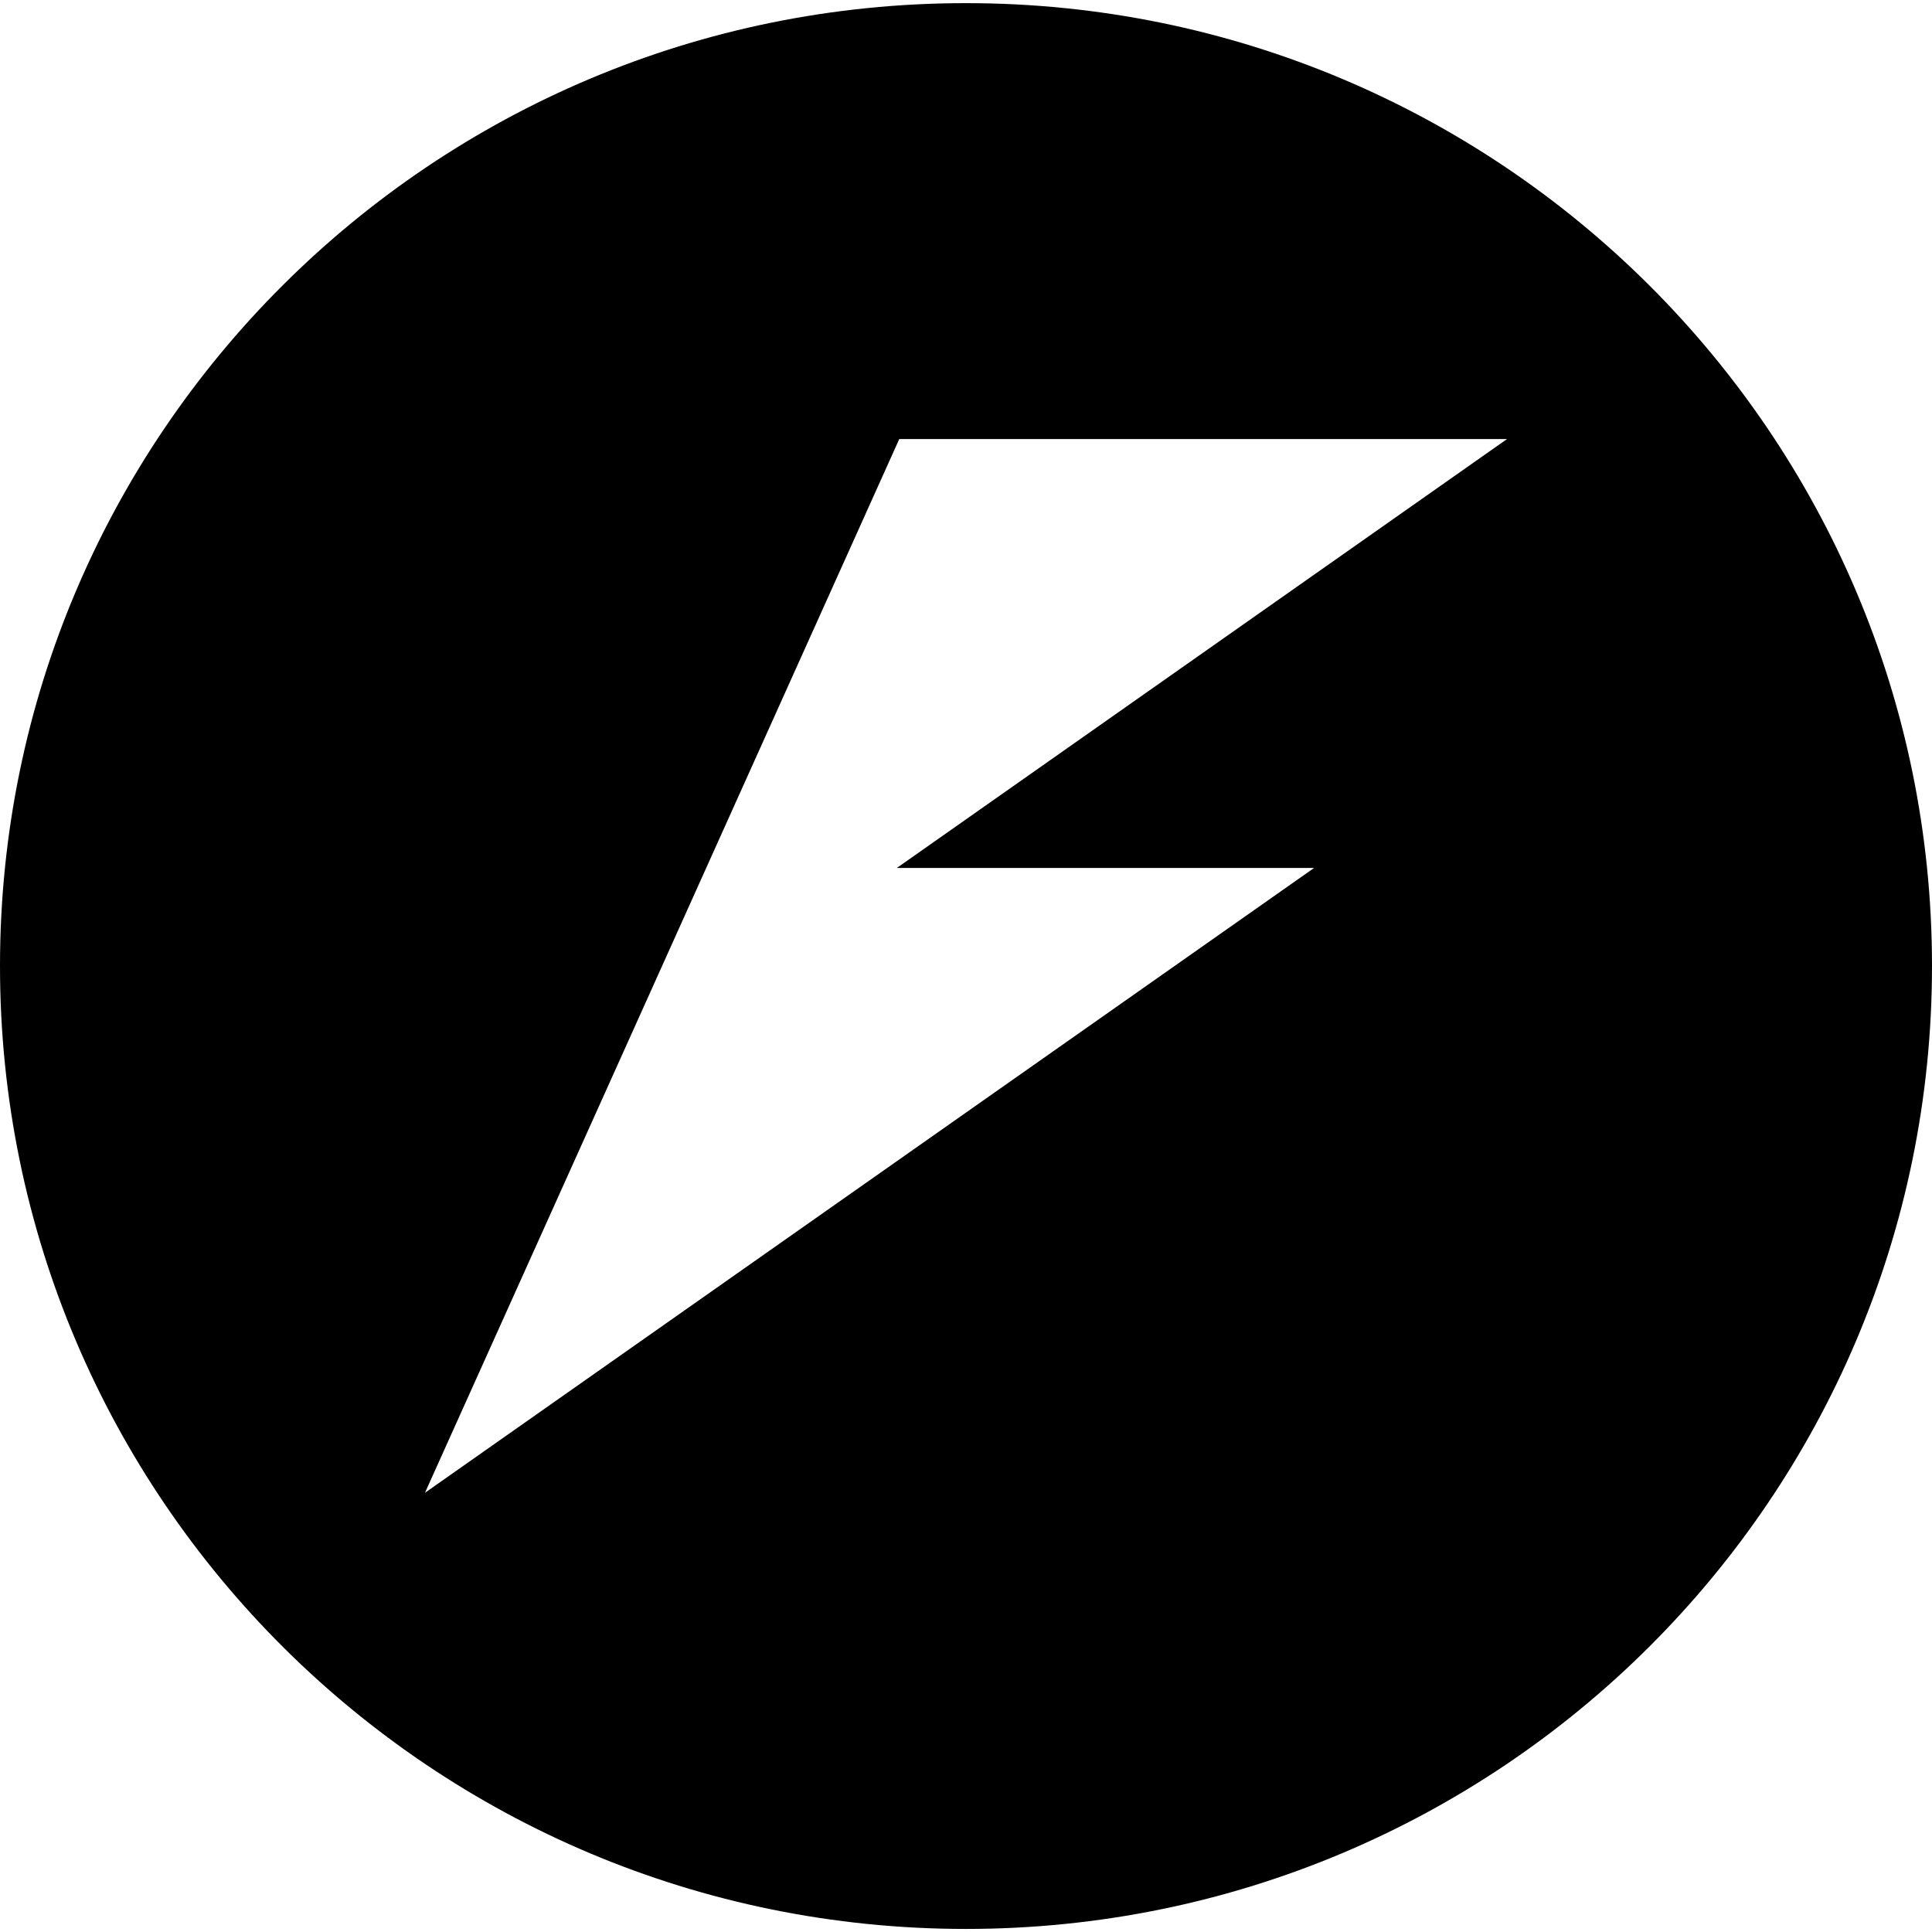
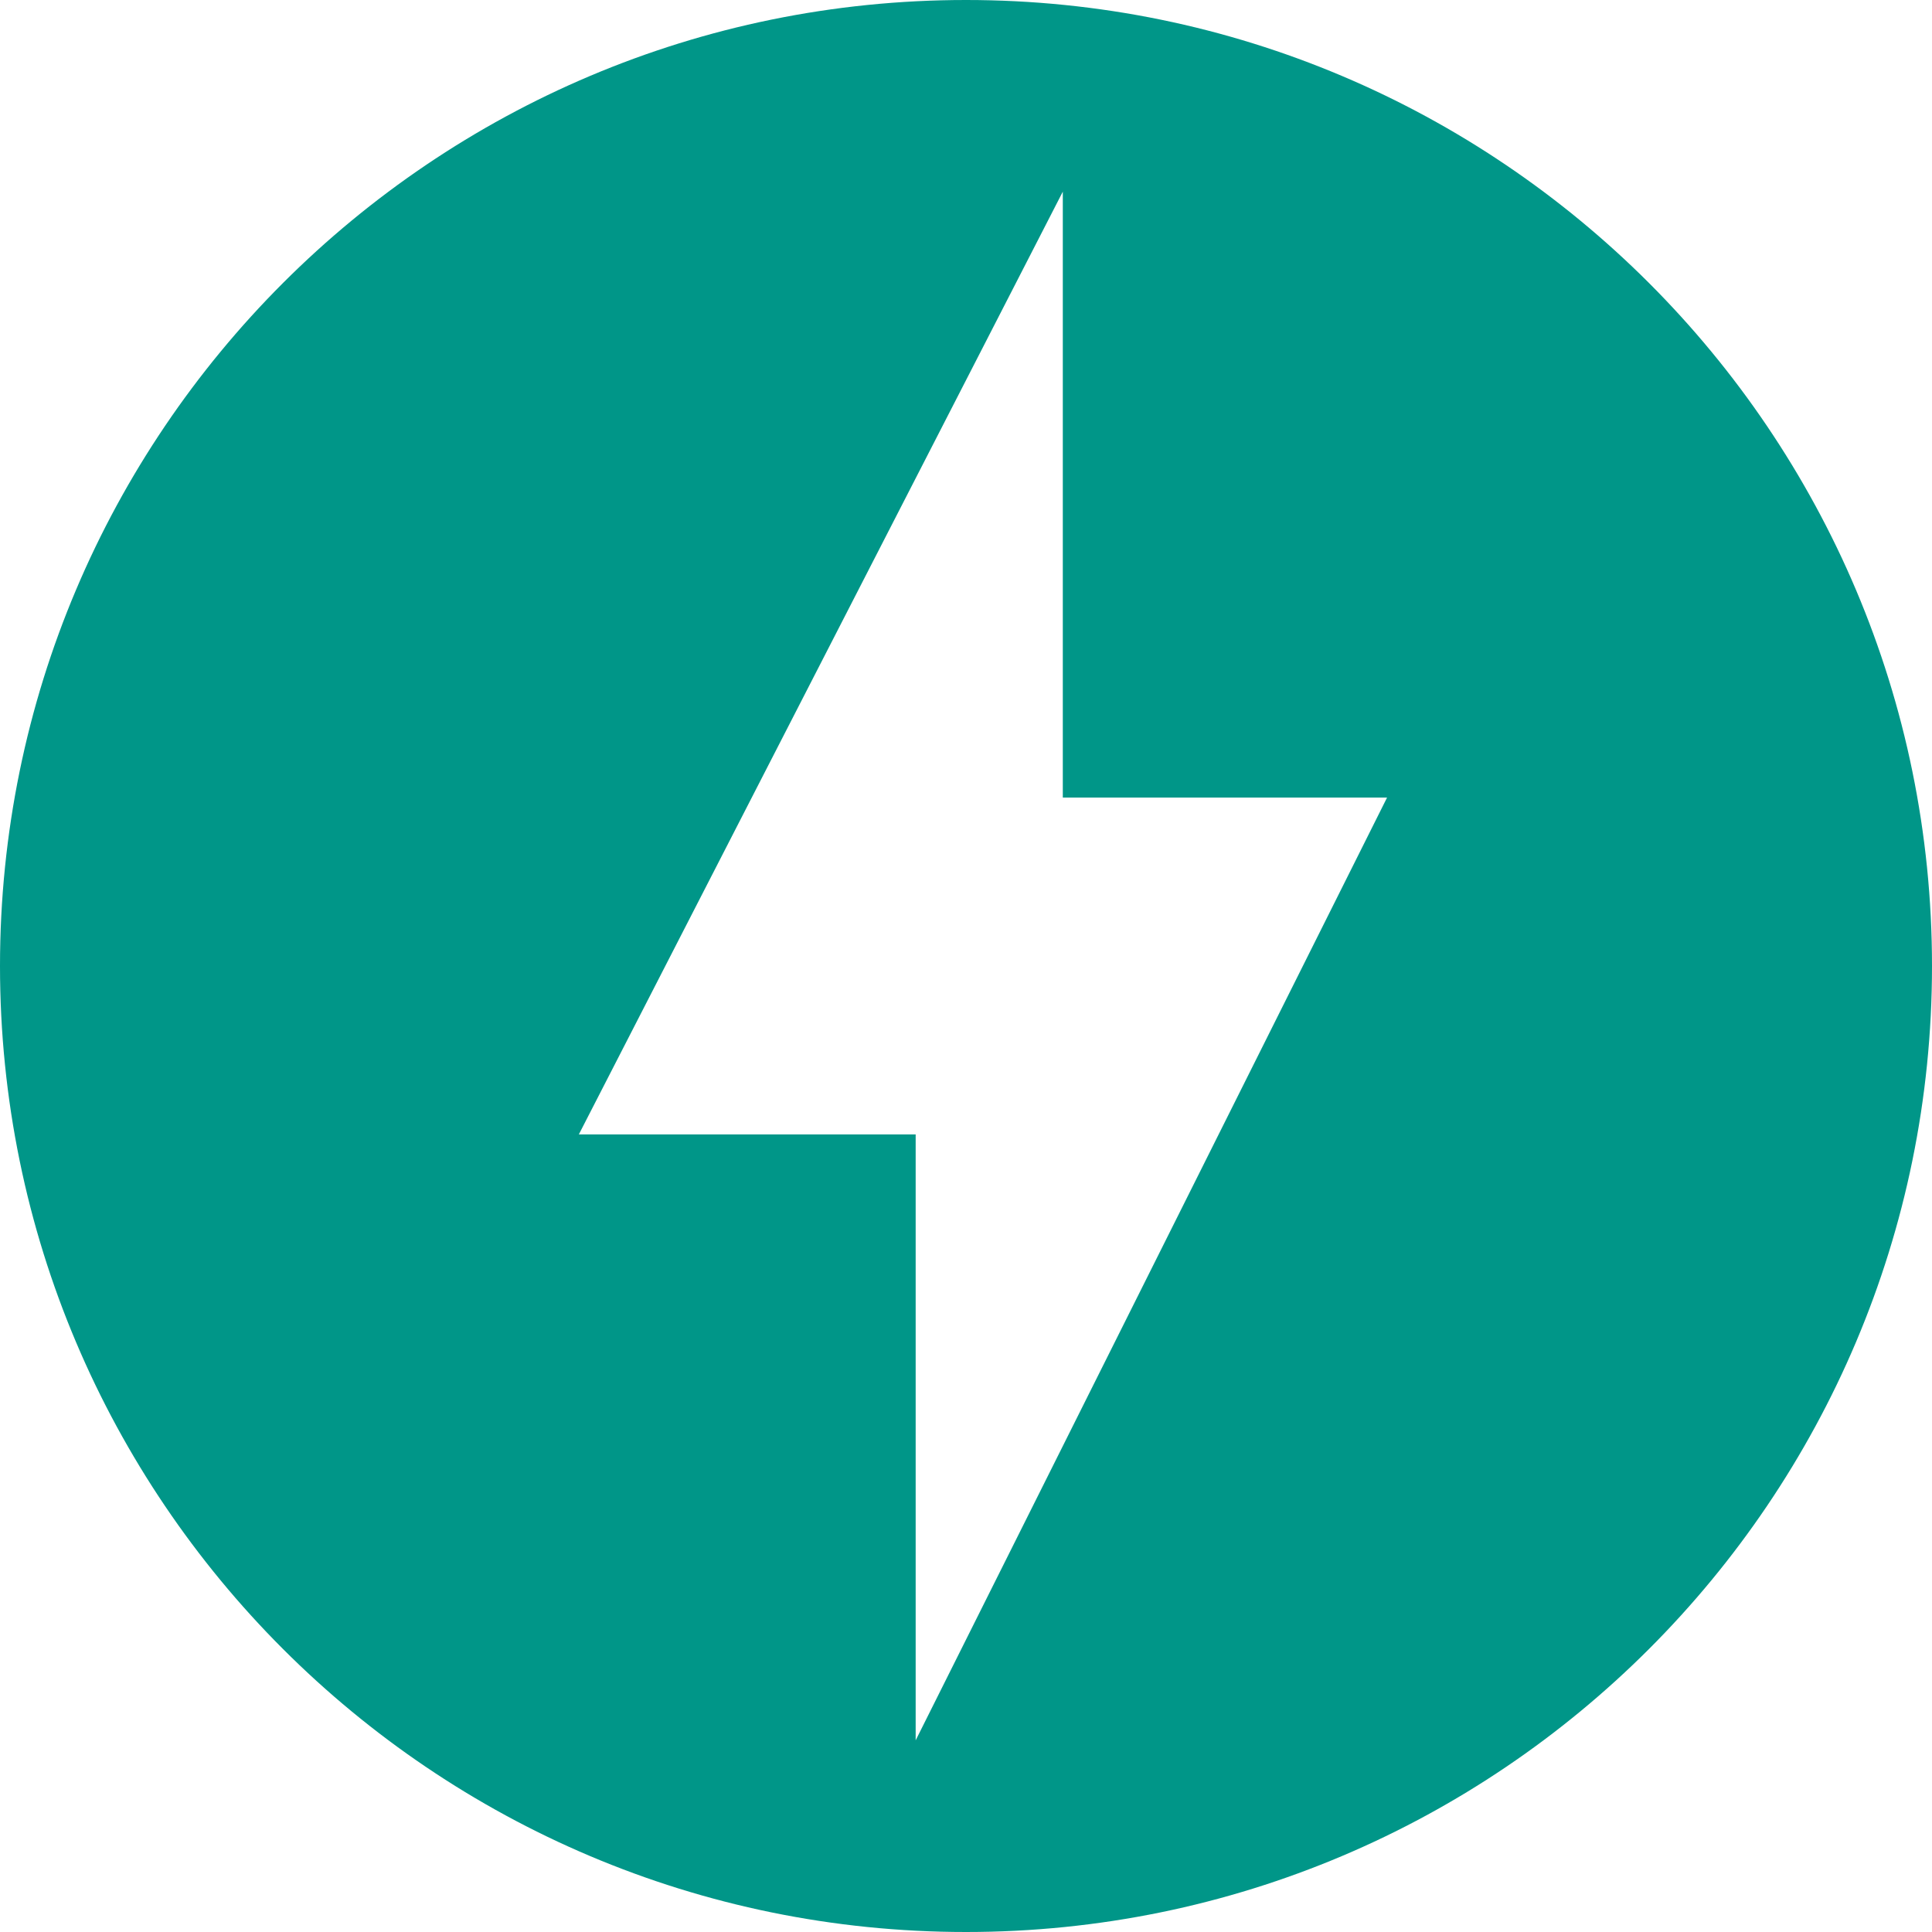
- <svg xmlns="http://www.w3.org/2000/svg" role="img" viewBox="0 0 24 24">
-   <path d="M12 .039C5.373.038 0 5.393 0 11.999c-.001 6.607 5.372 11.963 12 11.963 6.628 0 12.001-5.356 12-11.963-0-6.606-5.373-11.96-12-11.96m-.829 5.415h7.55l-7.58 5.328h5.183L5.279 18.544q2.947-6.544 5.892-13.09" />
+ <svg xmlns="http://www.w3.org/2000/svg" preserveAspectRatio="xMidYMid" viewBox="0 0 256 256">
+   <path d="M128 0C57.33 0 0 57.33 0 128s57.33 128 128 128 128-57.33 128-128S198.67 0 128 0Zm-6.67 230.605v-80.288H76.699l64.128-124.922v80.288h42.966L121.33 230.605Z" fill="#009688" />
</svg>
